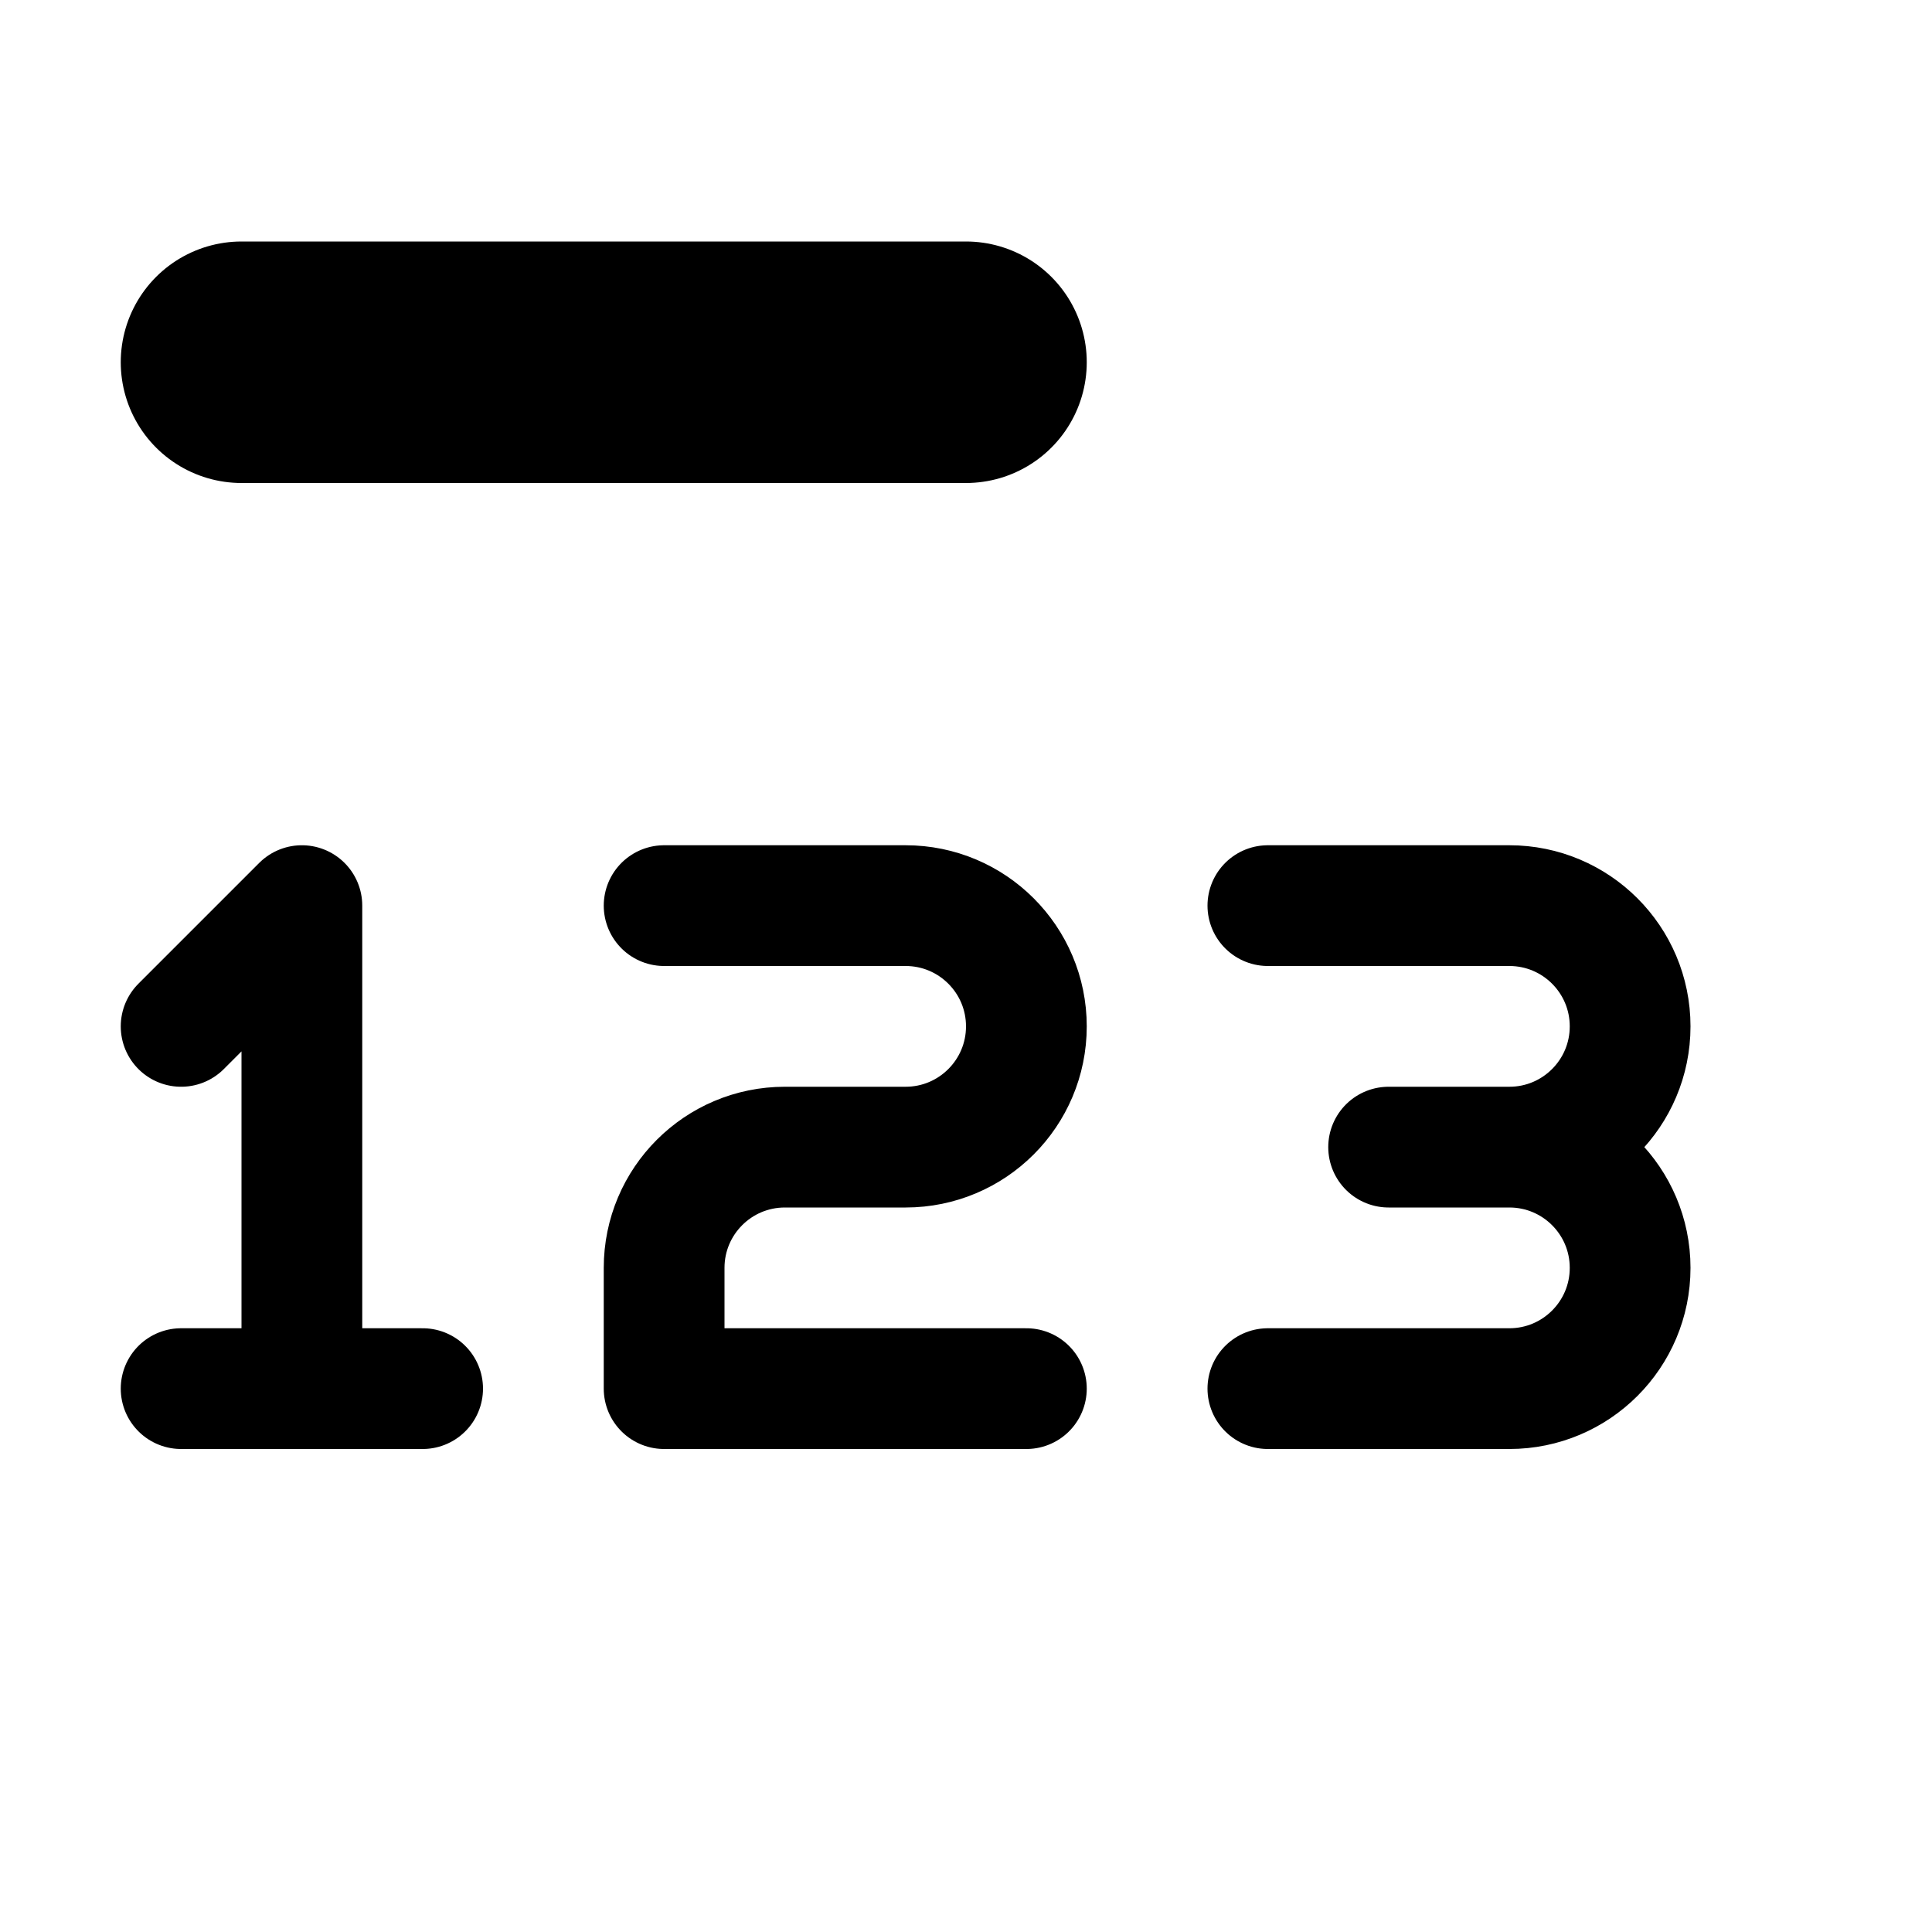
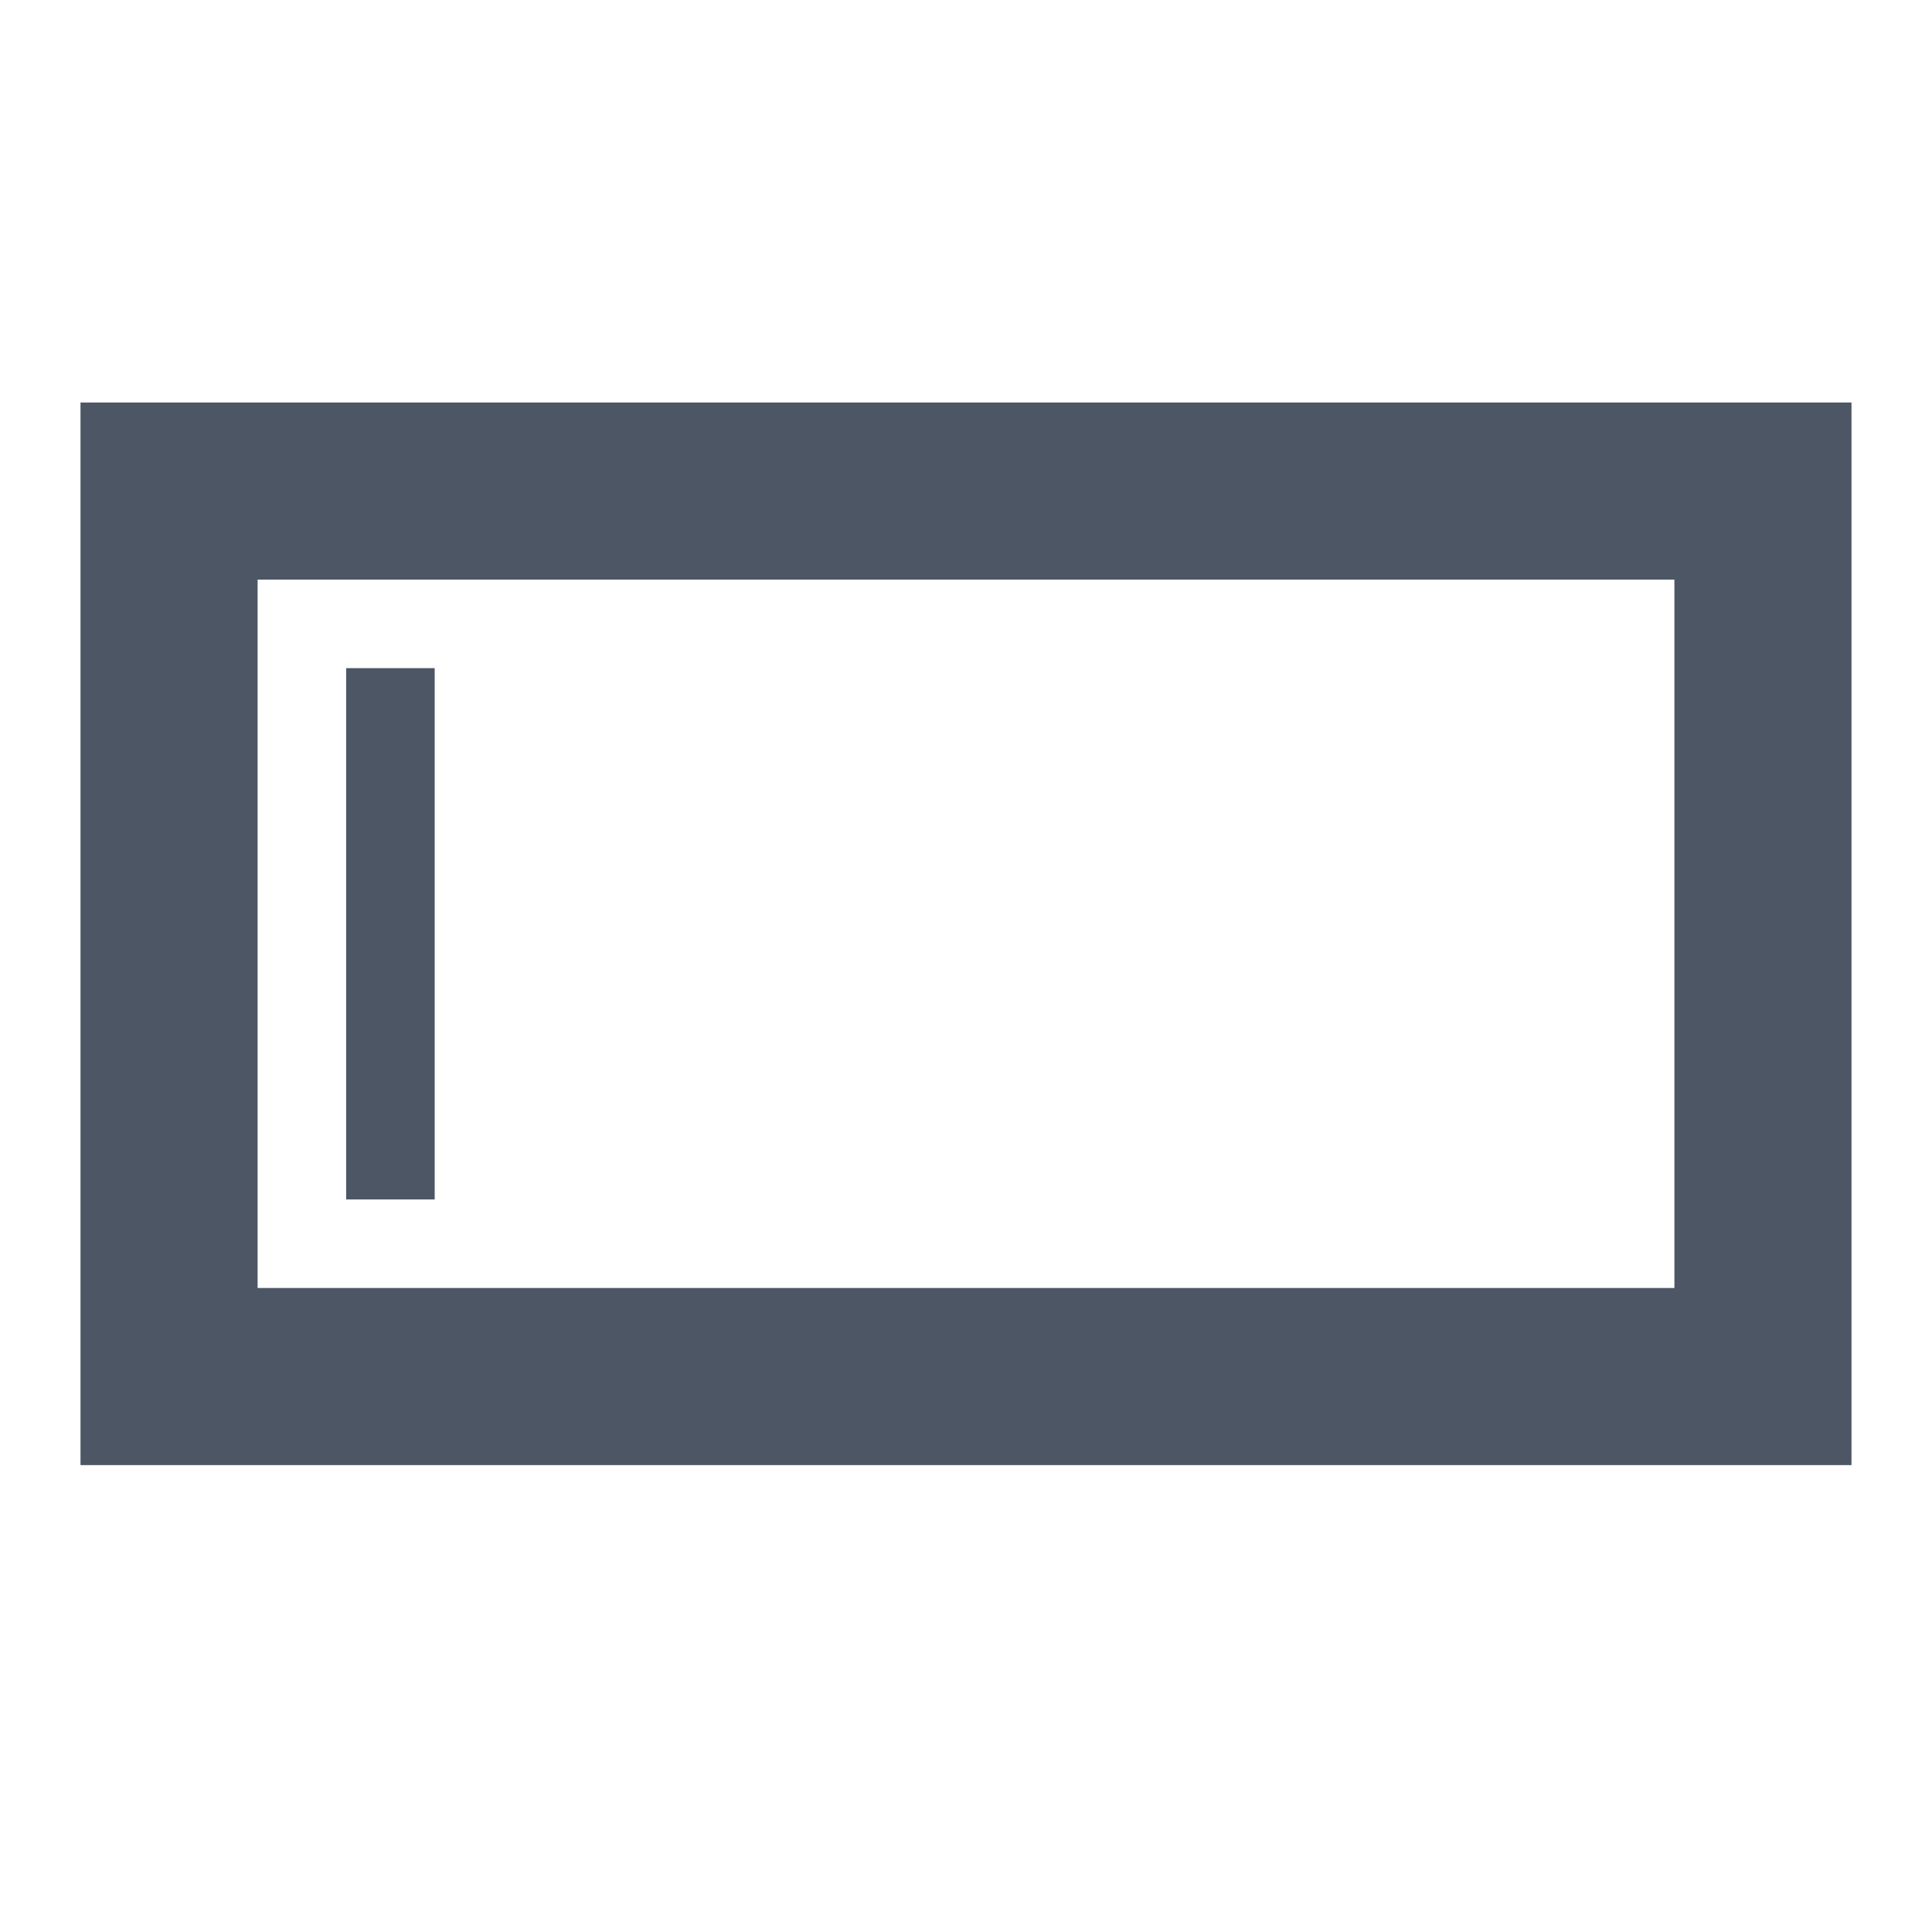
- <svg xmlns="http://www.w3.org/2000/svg" width="16" height="16" fill="none">
-   <path stroke="#000" stroke-linecap="round" stroke-linejoin="round" stroke-width="2" d="M2 3h6" />
-   <path stroke="#000" stroke-linecap="round" stroke-linejoin="round" d="M1.5 11.5h1m1 0h-1m-1-3 1-1v4M8.5 11.5h-3v-1a1 1 0 0 1 1-1h1a1 1 0 0 0 1-1v0a1 1 0 0 0-1-1h-2M10.5 7.5h2a1 1 0 0 1 1 1v0a1 1 0 0 1-1 1h-1M10.5 11.5h2a1 1 0 0 0 1-1v0a1 1 0 0 0-1-1h-1" />
+ <svg xmlns="http://www.w3.org/2000/svg" width="24" height="24" viewBox="0 0 24 24" fill="none">
+   <path fill-rule="evenodd" clip-rule="evenodd" d="M1 5H23V18.2H1V5ZM3.2 16V7.2H20.8V16H3.2Z" fill="#4C5664" />
+   <path d="M4.3 14.9V8.3H5.4V14.9H4.3Z" fill="#4C5664" />
</svg>
